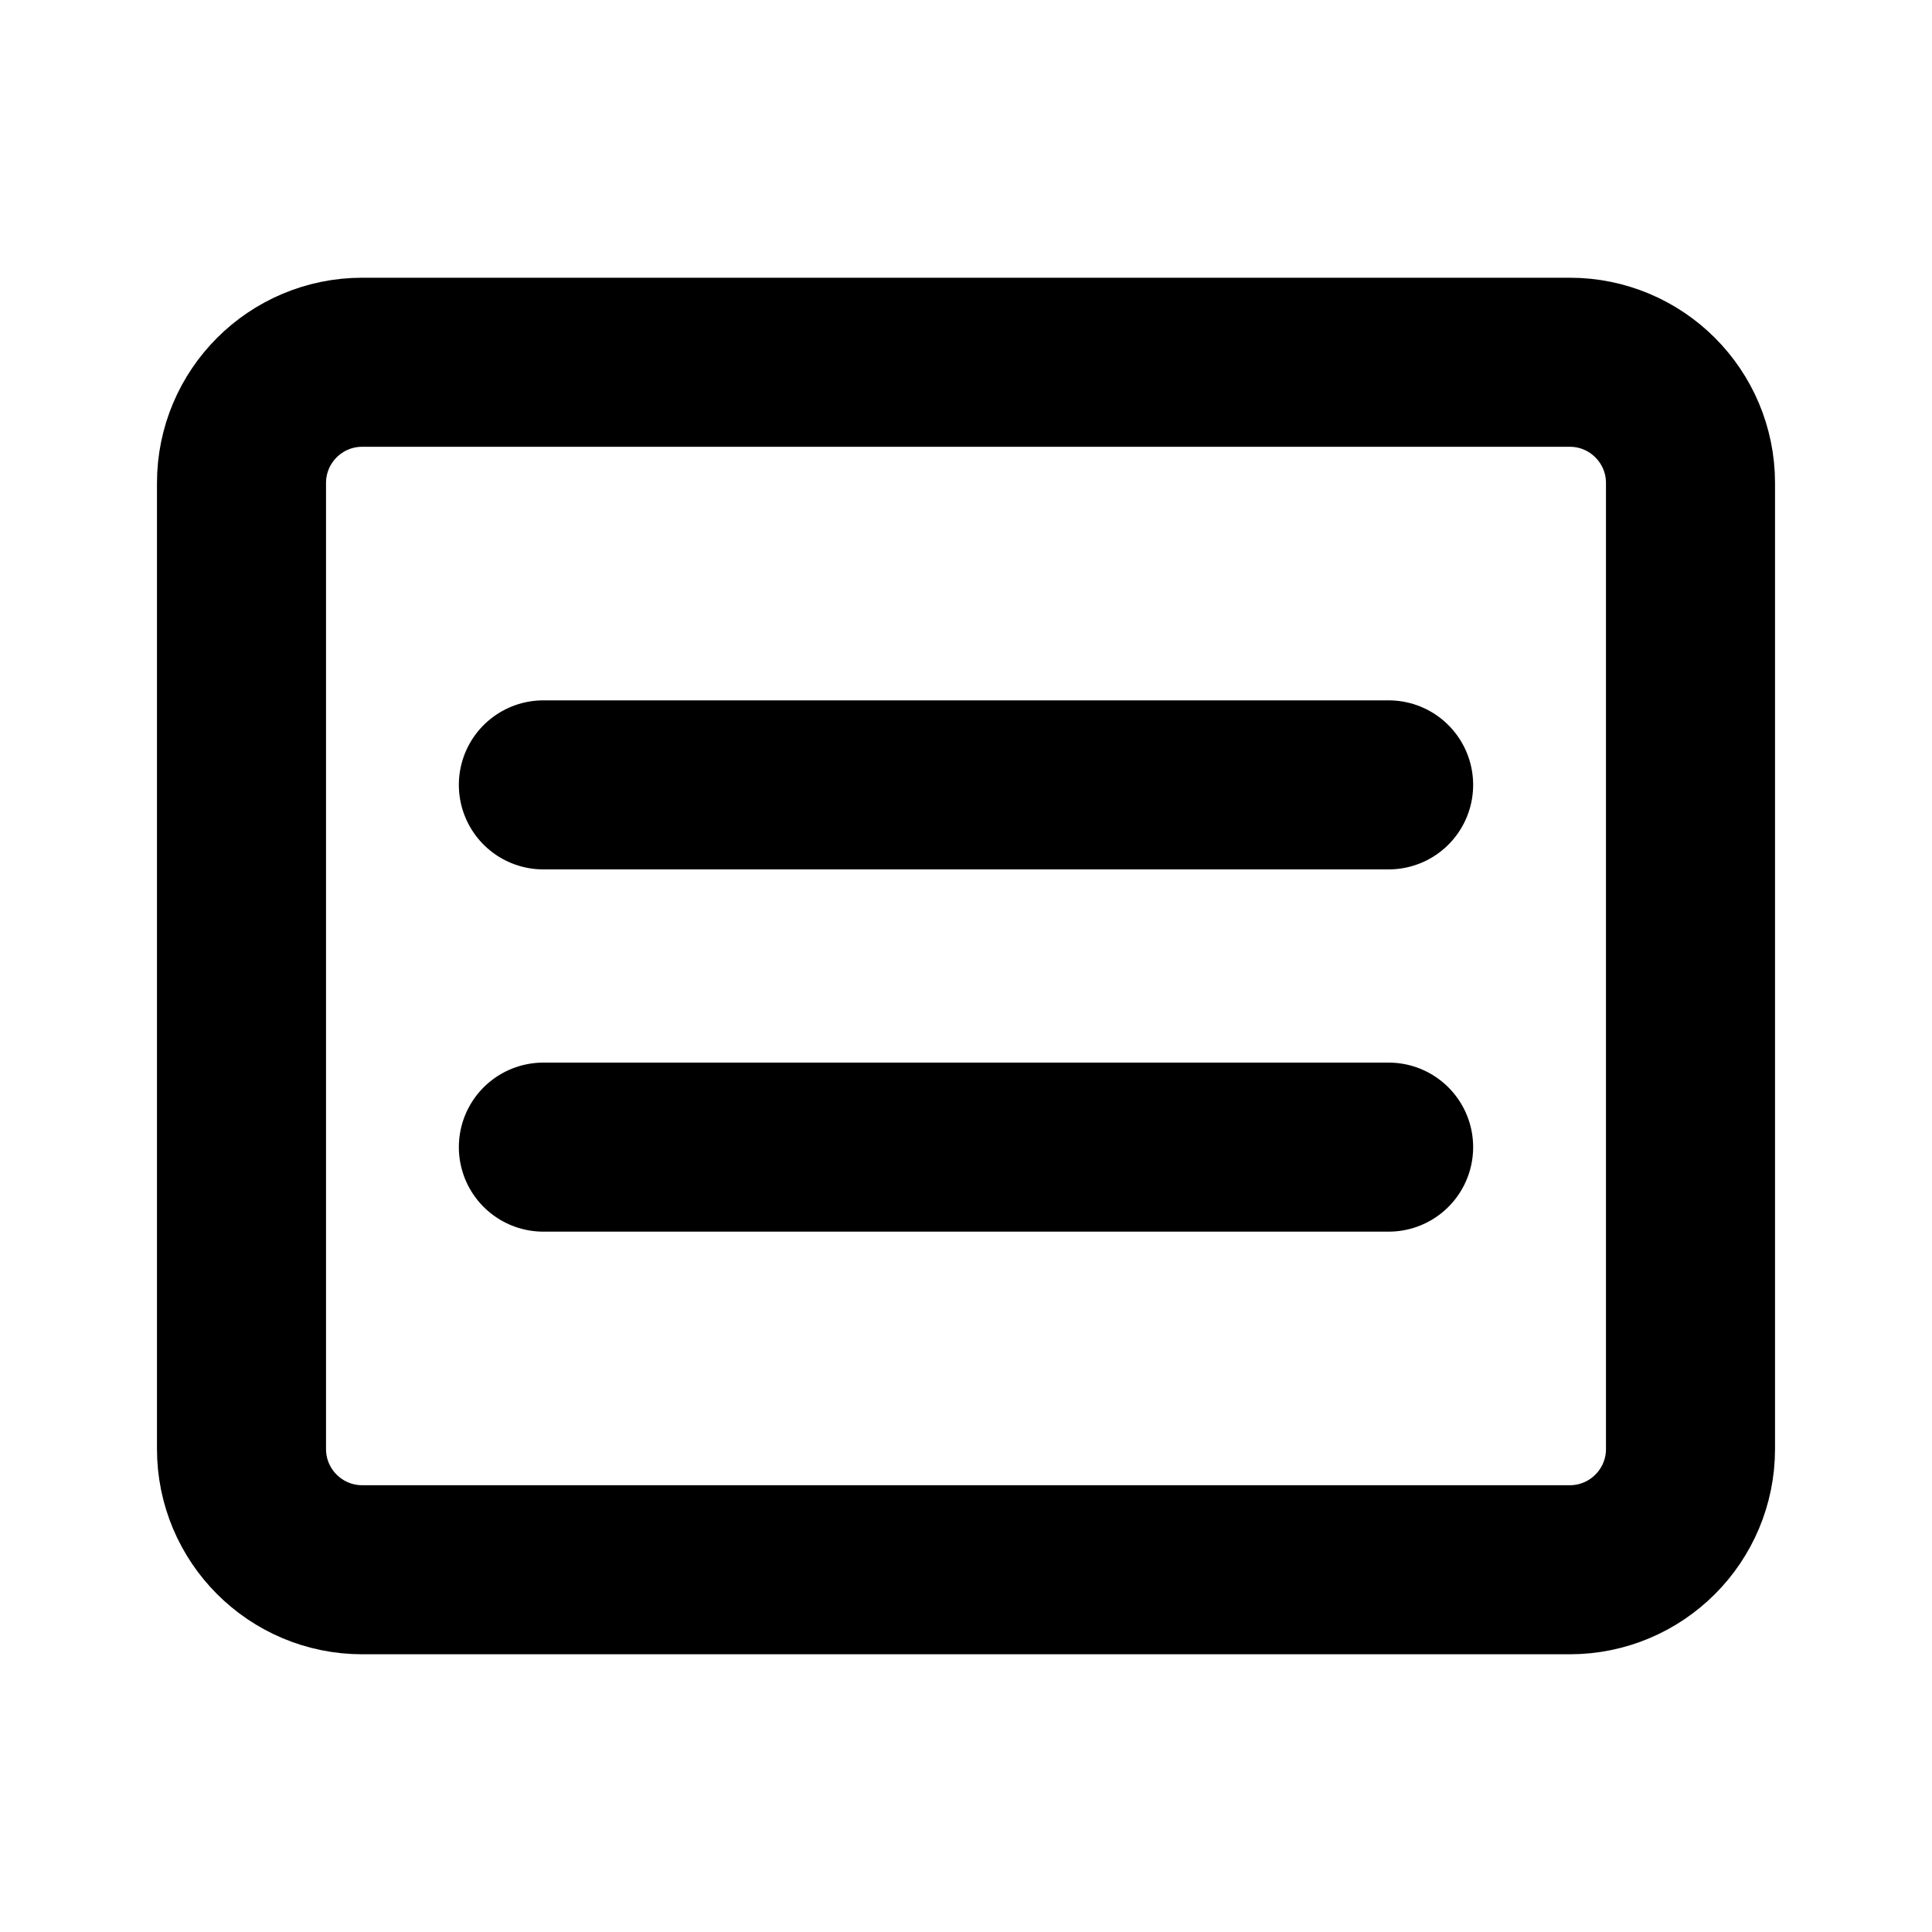
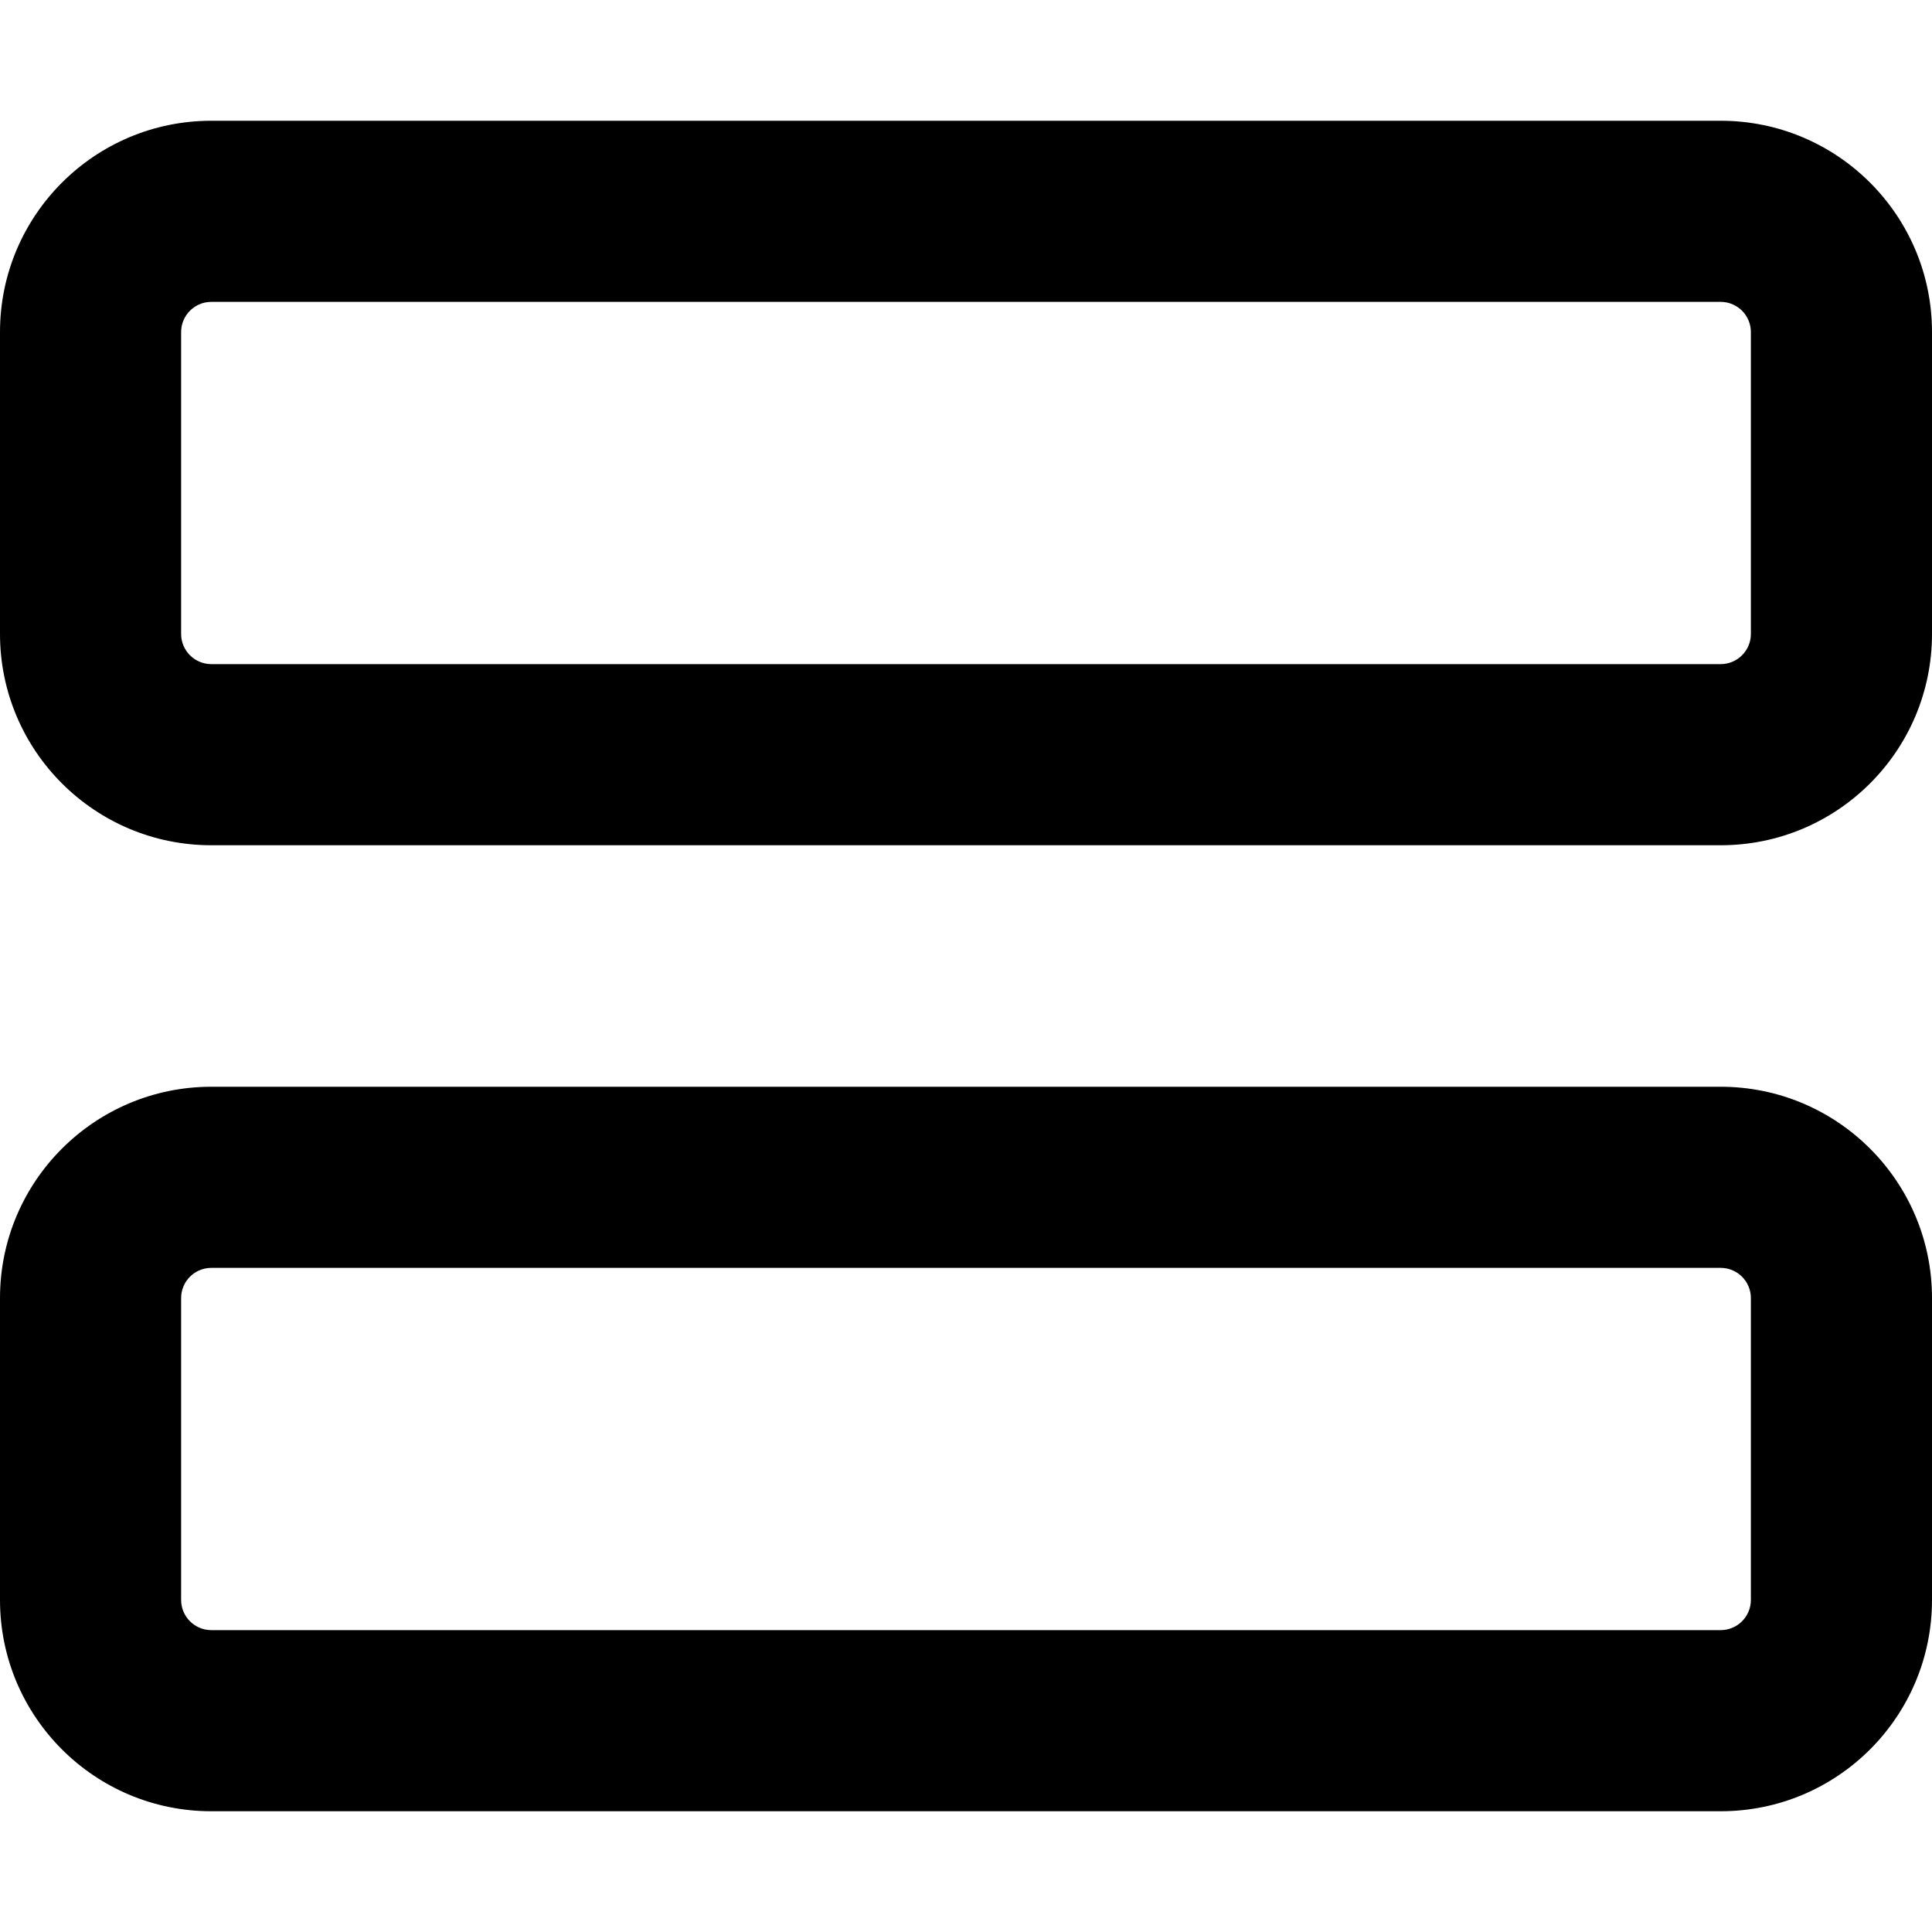
- <svg xmlns="http://www.w3.org/2000/svg" width="16" height="16" viewBox="0 0 16 16" fill="none" stroke="currentColor" stroke-width="1.4" stroke-linecap="round" stroke-linejoin="round">
-   <rect x="2" y="3" width="12" height="10" rx="1" />
-   <path d="M4.5 6.5h7M4.5 9.5h7" />
+ <svg xmlns="http://www.w3.org/2000/svg" width="16" height="16" viewBox="0 0 16 16">
+   <path d="M16 10.75v2.5A1.75 1.75 0 0 1 14.25 15H1.75A1.75 1.75 0 0 1 0 13.25v-2.5C0 9.784.784 9 1.75 9h12.5c.966 0 1.75.784 1.75 1.75Zm0-8v2.5A1.75 1.75 0 0 1 14.25 7H1.75A1.75 1.75 0 0 1 0 5.25v-2.5C0 1.784.784 1 1.75 1h12.5c.966 0 1.75.784 1.75 1.75Zm-1.75-.25H1.75a.25.25 0 0 0-.25.25v2.5c0 .138.112.25.25.25h12.5a.25.25 0 0 0 .25-.25v-2.5a.25.25 0 0 0-.25-.25Zm0 8H1.75a.25.25 0 0 0-.25.25v2.5c0 .138.112.25.25.25h12.5a.25.25 0 0 0 .25-.25v-2.5a.25.25 0 0 0-.25-.25Z" />
</svg>
